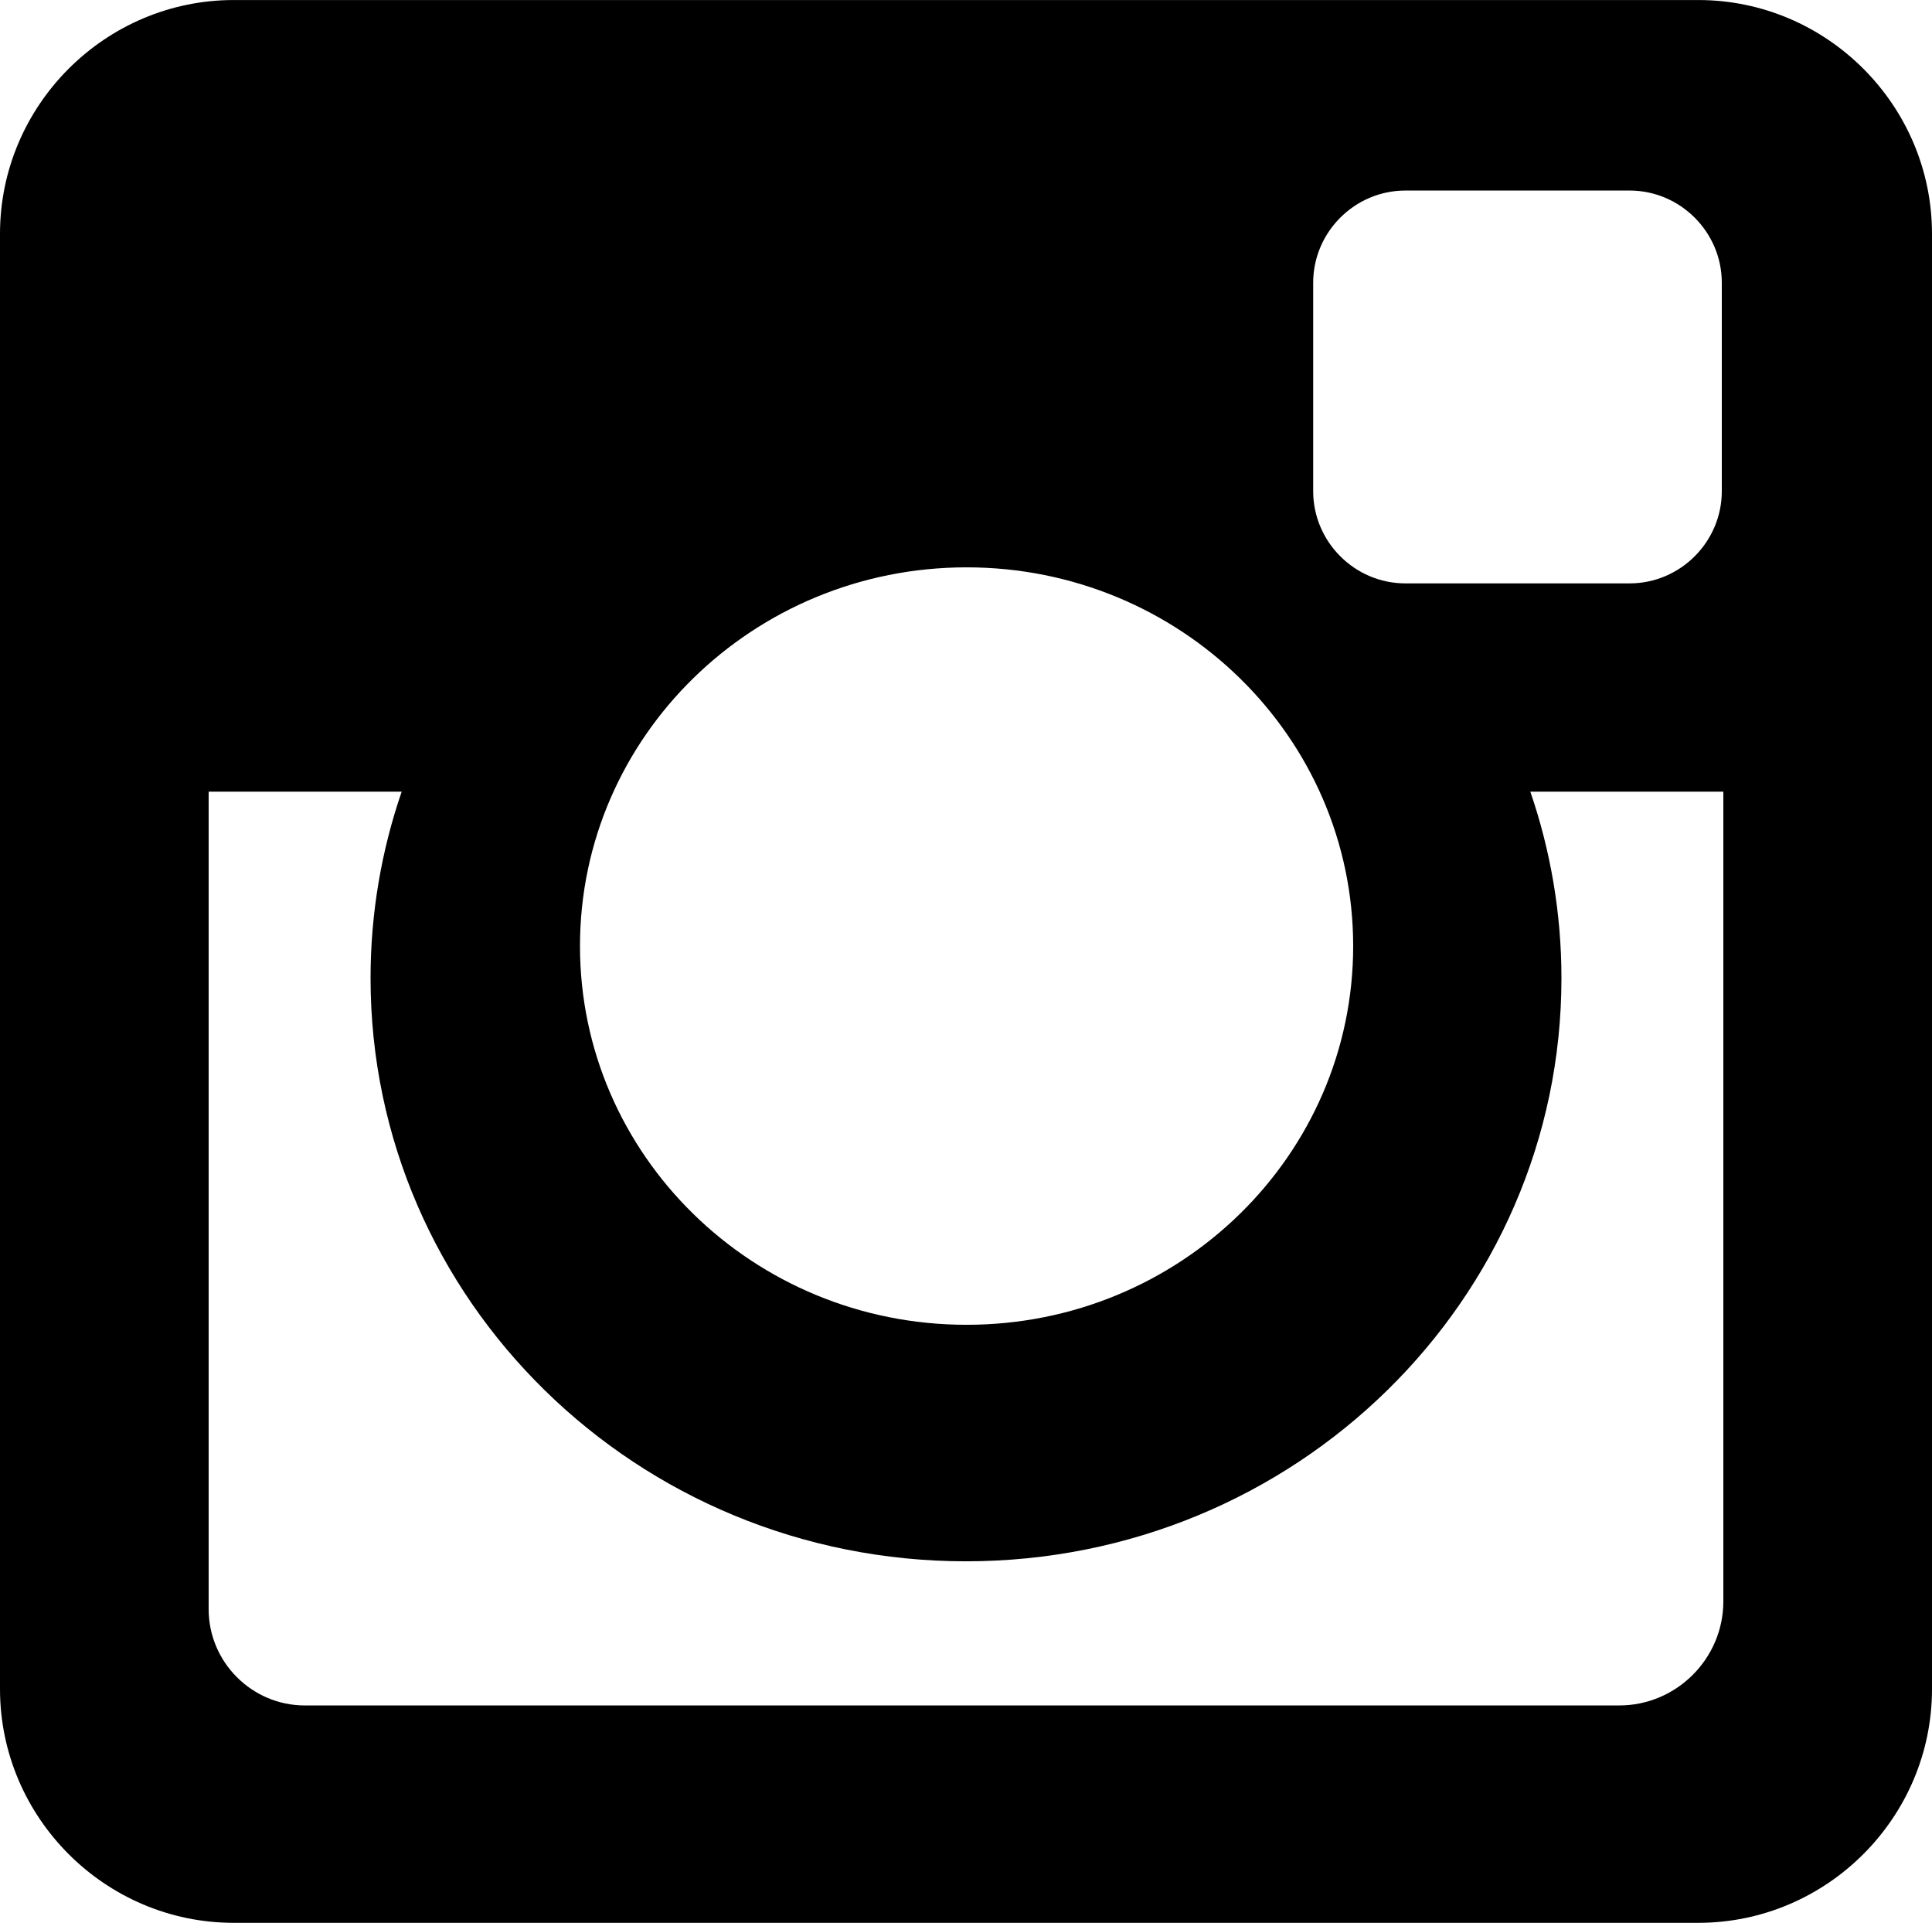
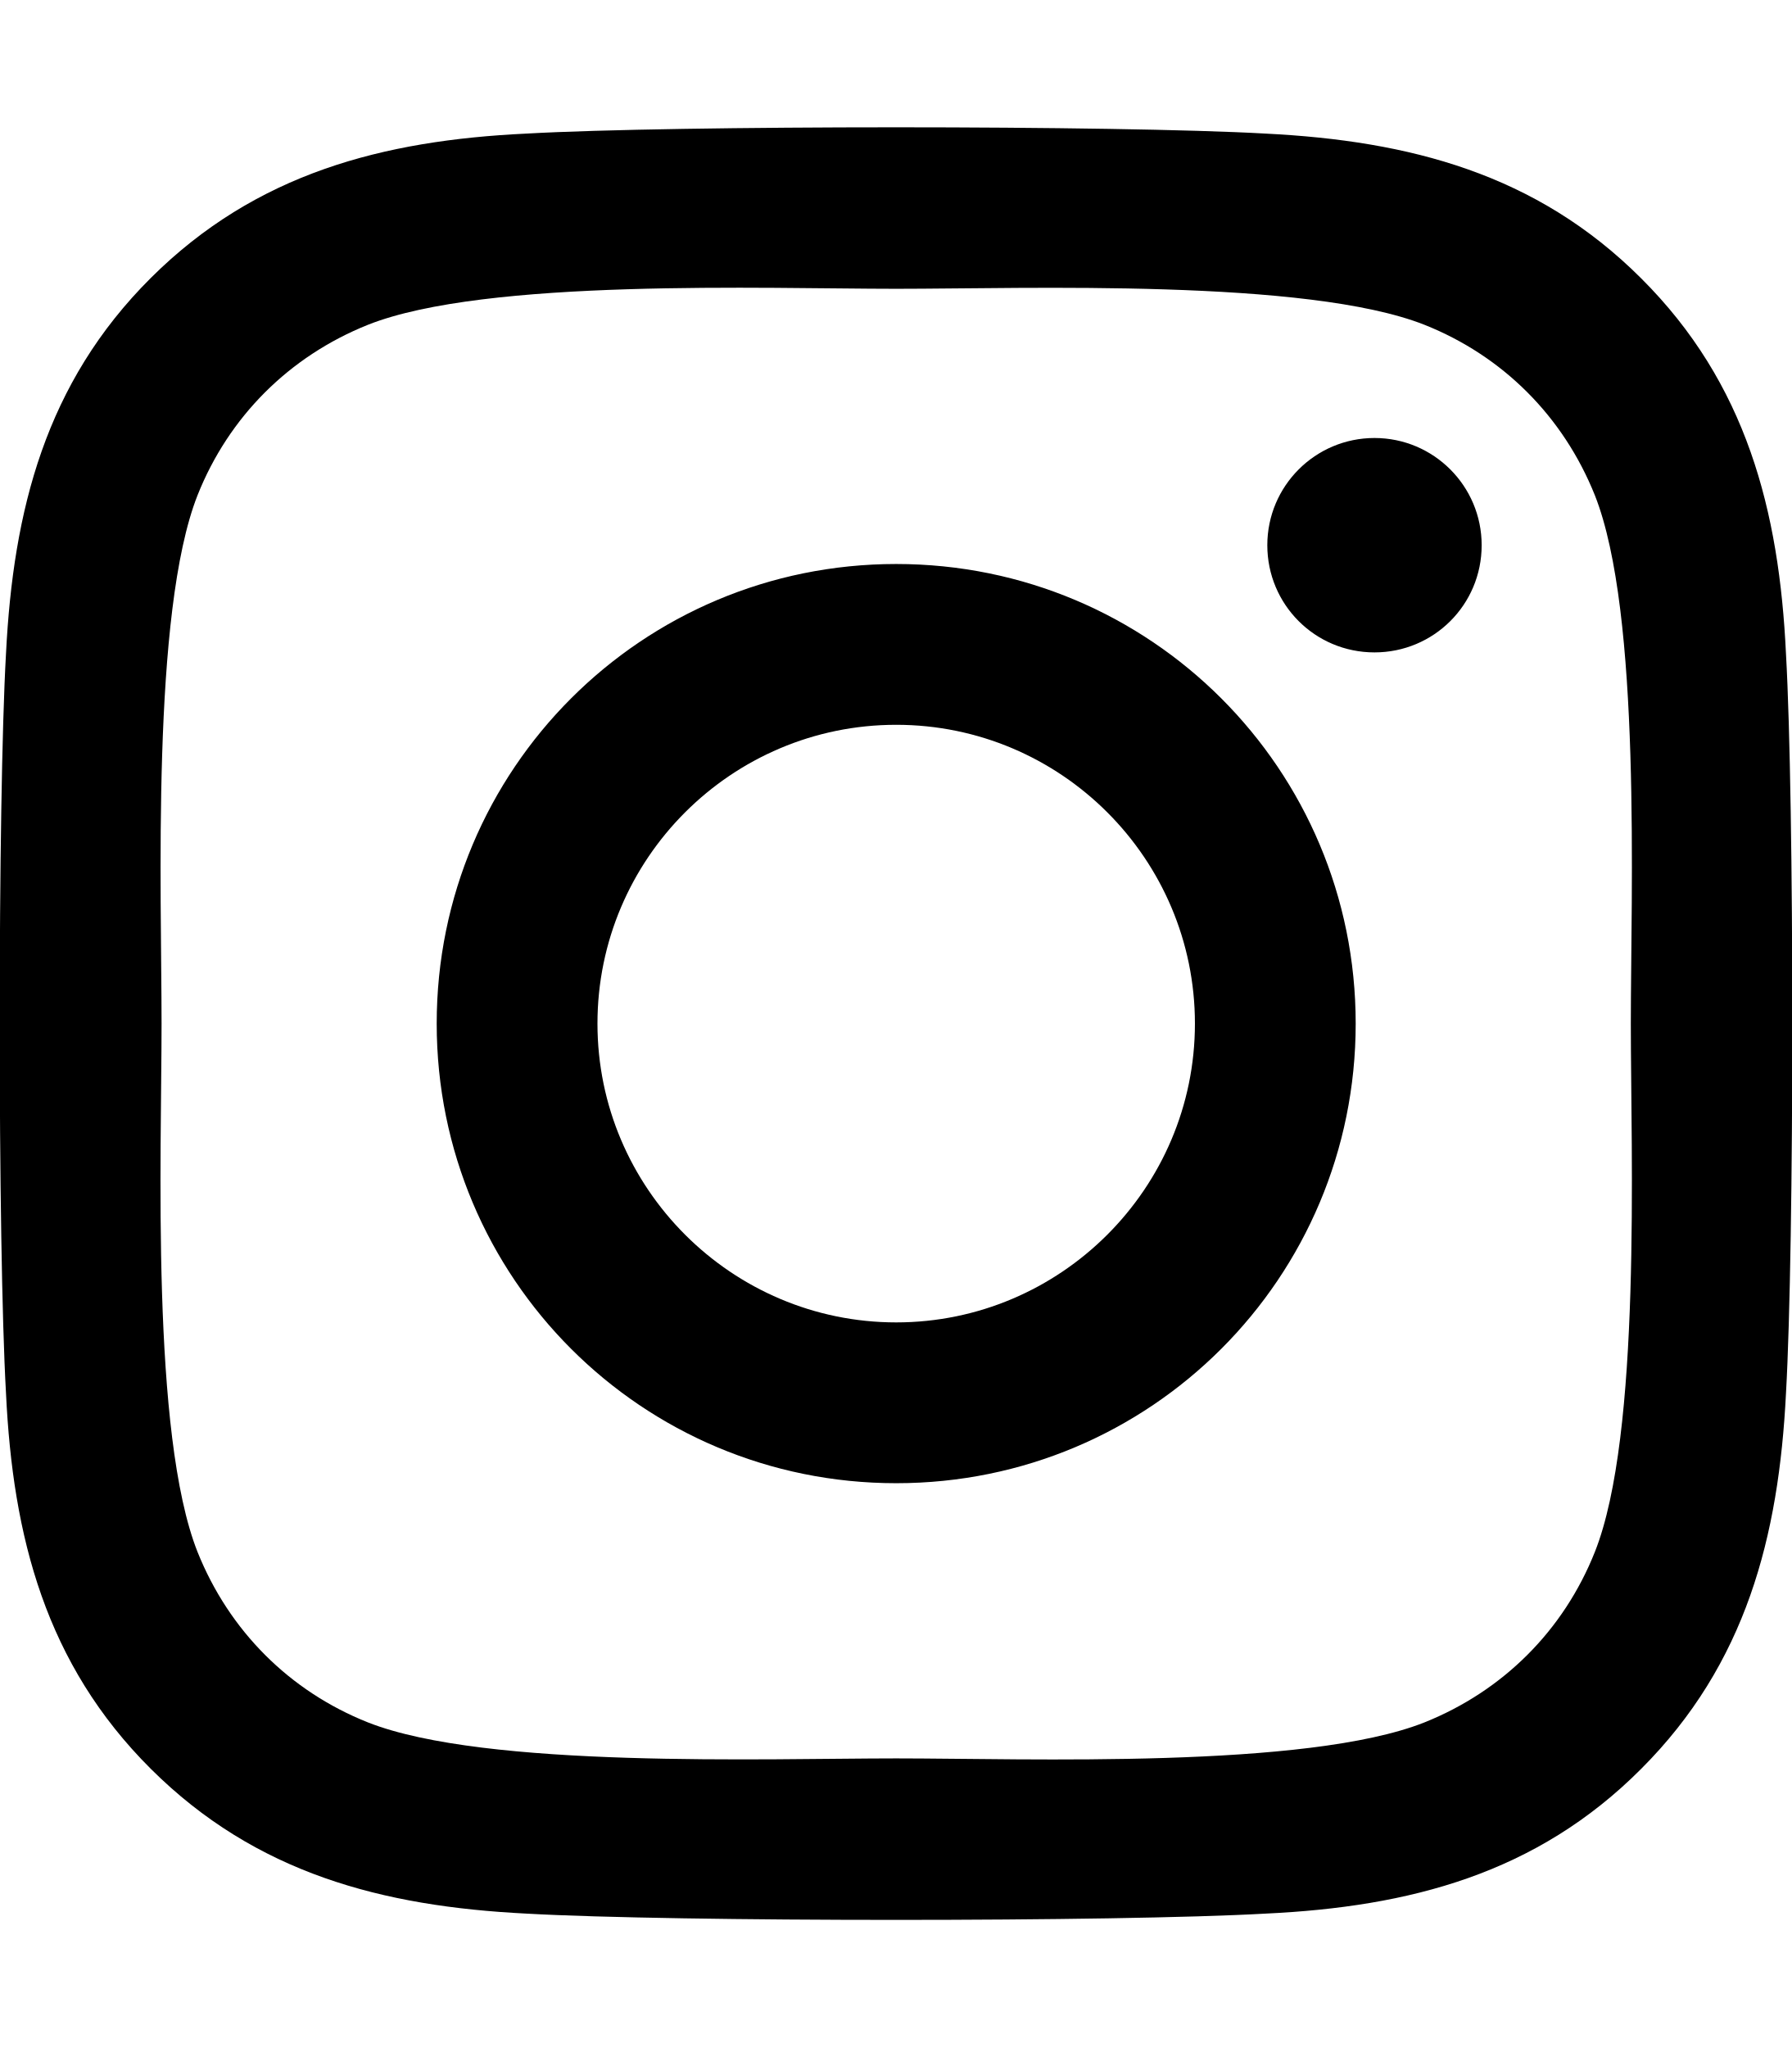
- <svg xmlns="http://www.w3.org/2000/svg" clip-rule="evenodd" fill-rule="evenodd" height="376.112" image-rendering="optimizeQuality" shape-rendering="geometricPrecision" text-rendering="geometricPrecision" viewBox="0 0 10000 9951" width="100mm">
-   <path d="M1210 0h7580c666 0 1210 545 1210 1210v7531c0 666-545 1210-1210 1210H1210C544 9951 0 9406 0 8741V1210C0 544 545 0 1210 0zm-130 4097h999c-104 303-161 627-161 965 0 1667 1380 3018 3082 3018s3082-1351 3082-3018c0-337-57-662-161-965h999v4190c0 297-243 539-539 539H1578c-274 0-498-224-498-498zM7274 986h1161c262 0 477 215 477 477v1079c0 262-215 477-477 477H7274c-262 0-477-215-477-477V1463c0-262 215-477 477-477zM5003 2936c1105 0 2001 878 2001 1960s-896 1960-2001 1960-2001-878-2001-1960 896-1960 2001-1960z" />
+ <svg xmlns="http://www.w3.org/2000/svg" aria-hidden="true" focusable="false" data-prefix="fab" data-icon="instagram" class="svg-inline--fa fa-instagram fa-w-14" role="img" viewBox="0 0 448 512">
+   <path fill="currentColor" d="M224.1 141c-63.6 0-114.9 51.3-114.9 114.9s51.3 114.9 114.9 114.9S339 319.5 339 255.9 287.7 141 224.1 141zm0 189.6c-41.1 0-74.7-33.5-74.7-74.7s33.5-74.7 74.7-74.7 74.7 33.5 74.7 74.7-33.6 74.7-74.7 74.7zm146.4-194.3c0 14.9-12 26.8-26.8 26.8-14.9 0-26.8-12-26.8-26.8s12-26.8 26.8-26.8 26.8 12 26.8 26.8zm76.1 27.2c-1.7-35.9-9.9-67.7-36.2-93.9-26.2-26.2-58-34.4-93.9-36.2-37-2.1-147.9-2.1-184.9 0-35.8 1.7-67.6 9.9-93.9 36.1s-34.4 58-36.2 93.9c-2.1 37-2.1 147.9 0 184.9 1.7 35.9 9.9 67.7 36.2 93.9s58 34.4 93.9 36.2c37 2.1 147.9 2.1 184.9 0 35.9-1.7 67.7-9.9 93.9-36.2 26.2-26.2 34.4-58 36.2-93.9 2.1-37 2.1-147.8 0-184.8zM398.8 388c-7.8 19.6-22.9 34.7-42.6 42.6-29.5 11.7-99.5 9-132.1 9s-102.7 2.6-132.1-9c-19.6-7.8-34.7-22.9-42.6-42.6-11.7-29.5-9-99.5-9-132.1s-2.6-102.7 9-132.1c7.8-19.6 22.9-34.7 42.6-42.6 29.5-11.7 99.5-9 132.1-9s102.7-2.6 132.1 9c19.6 7.8 34.7 22.9 42.6 42.6 11.7 29.5 9 99.5 9 132.1s2.7 102.7-9 132.1z" />
</svg>
